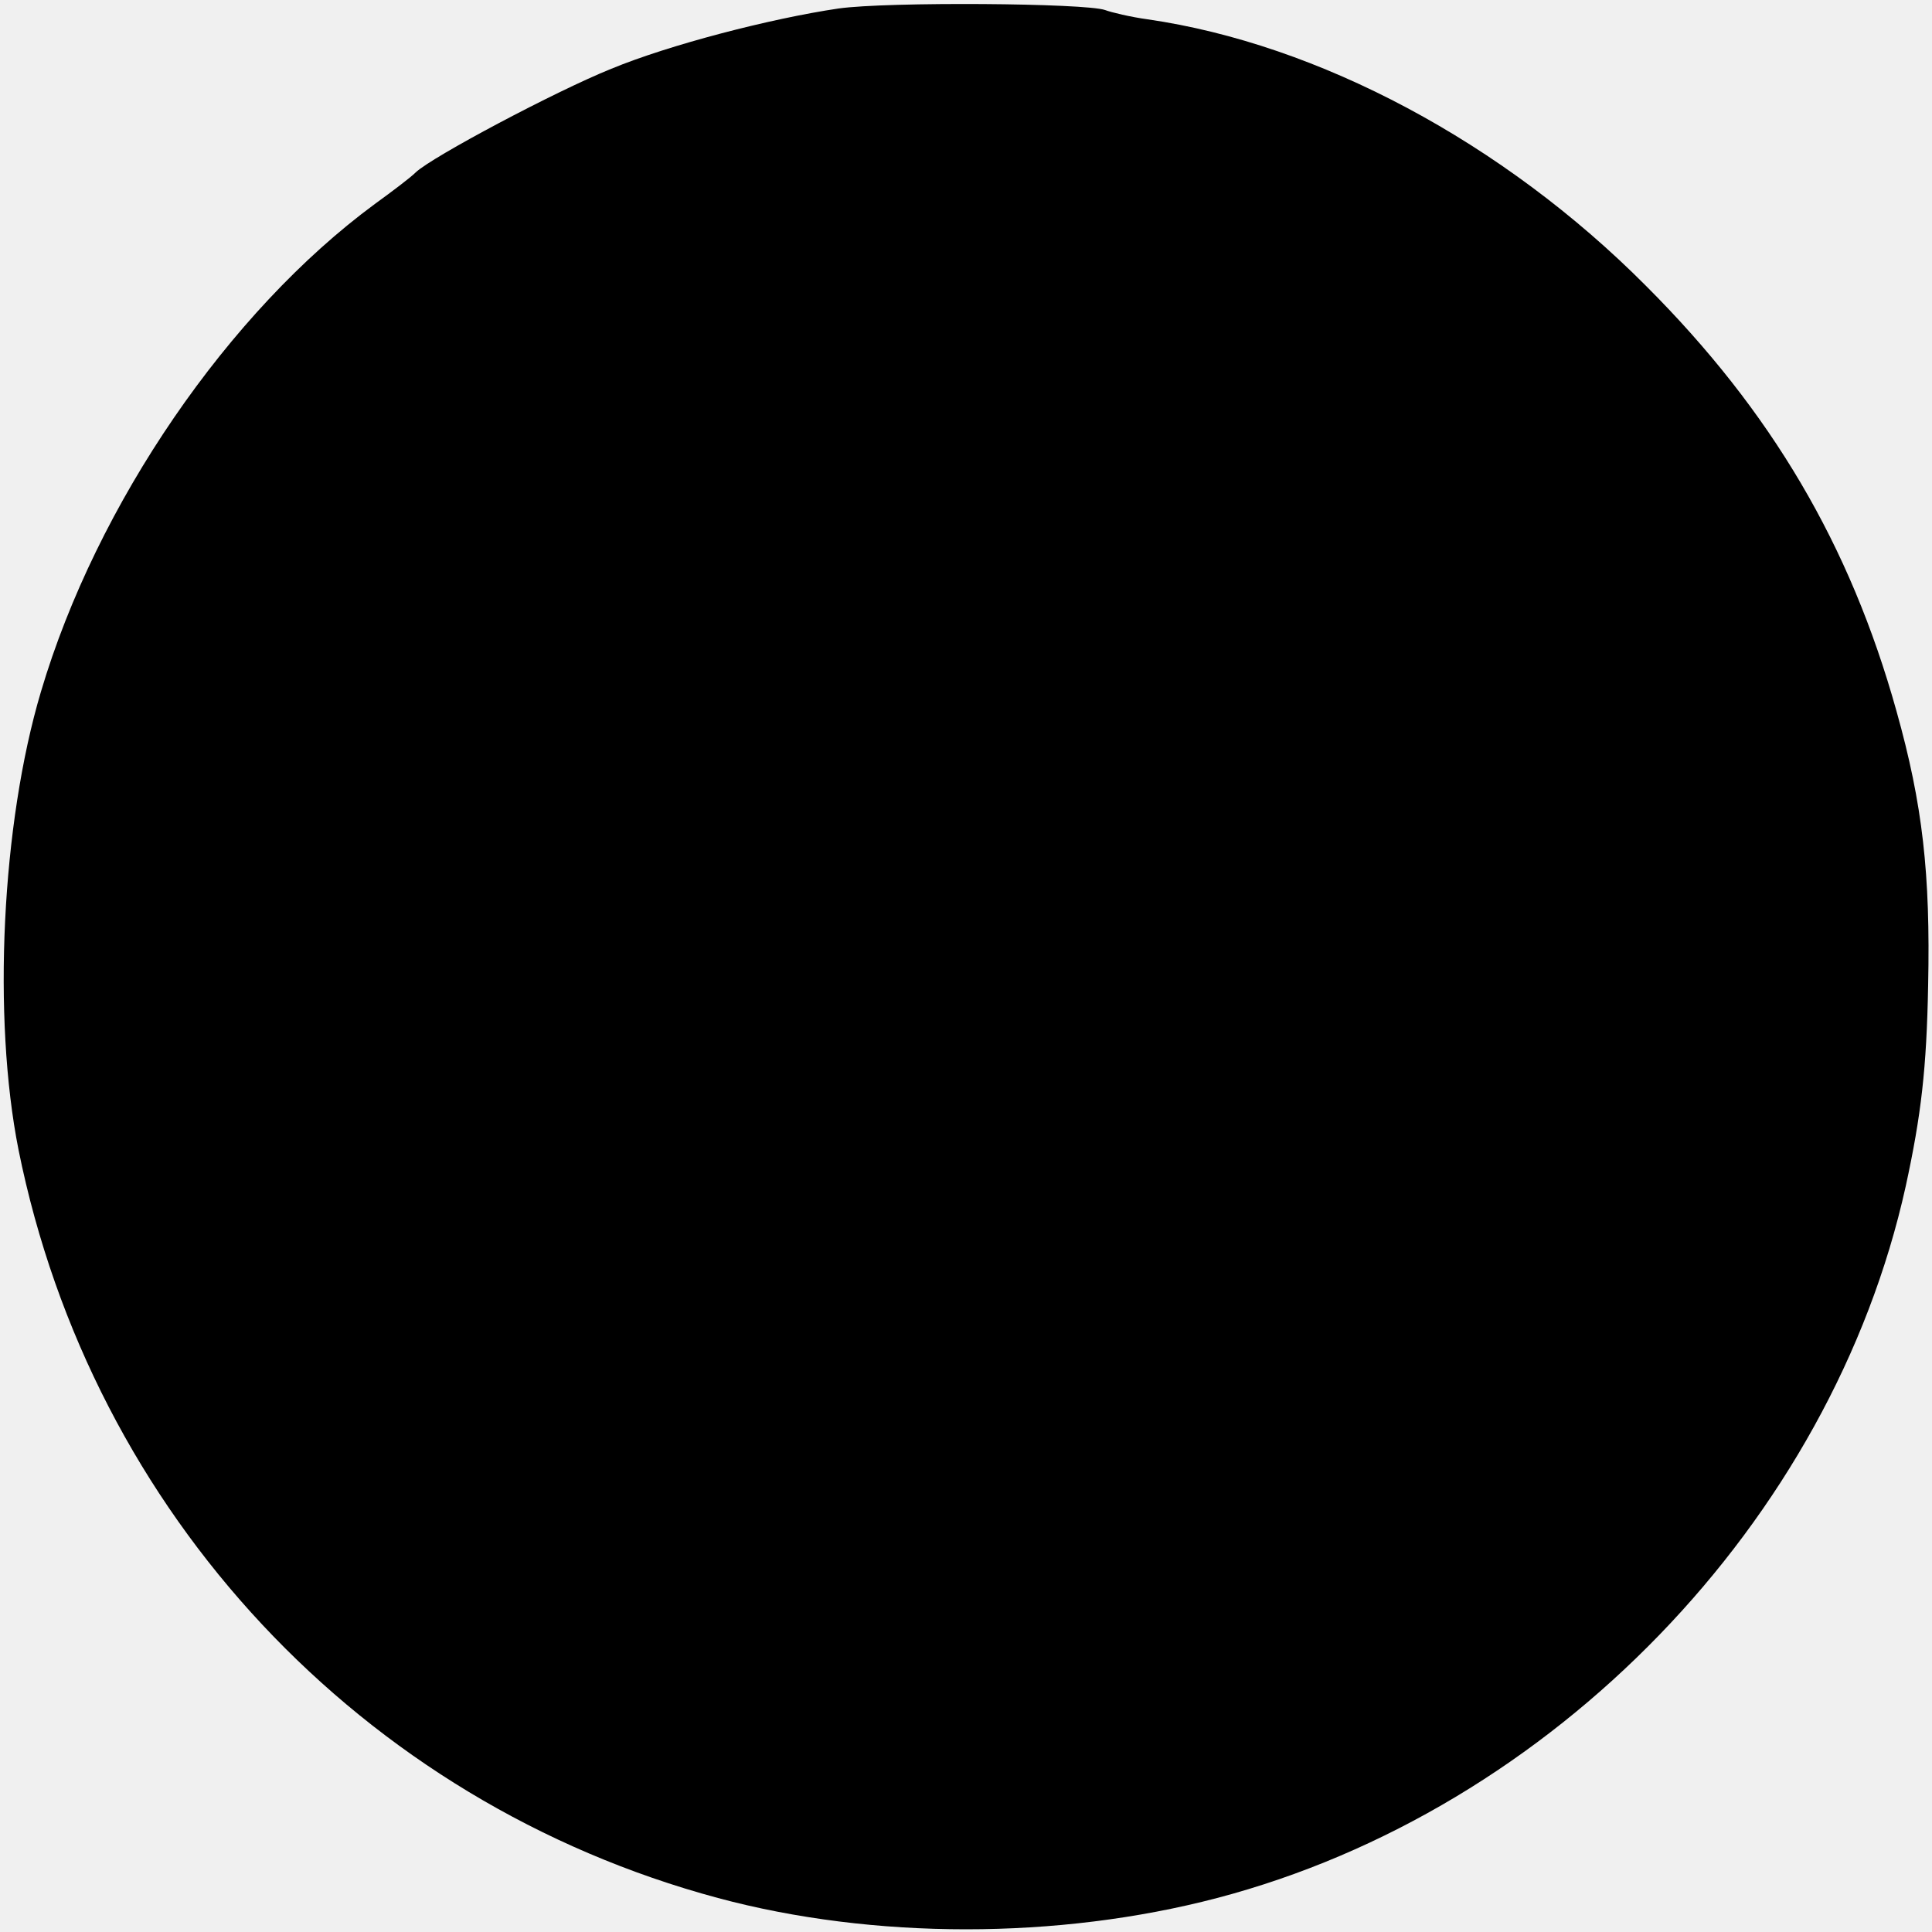
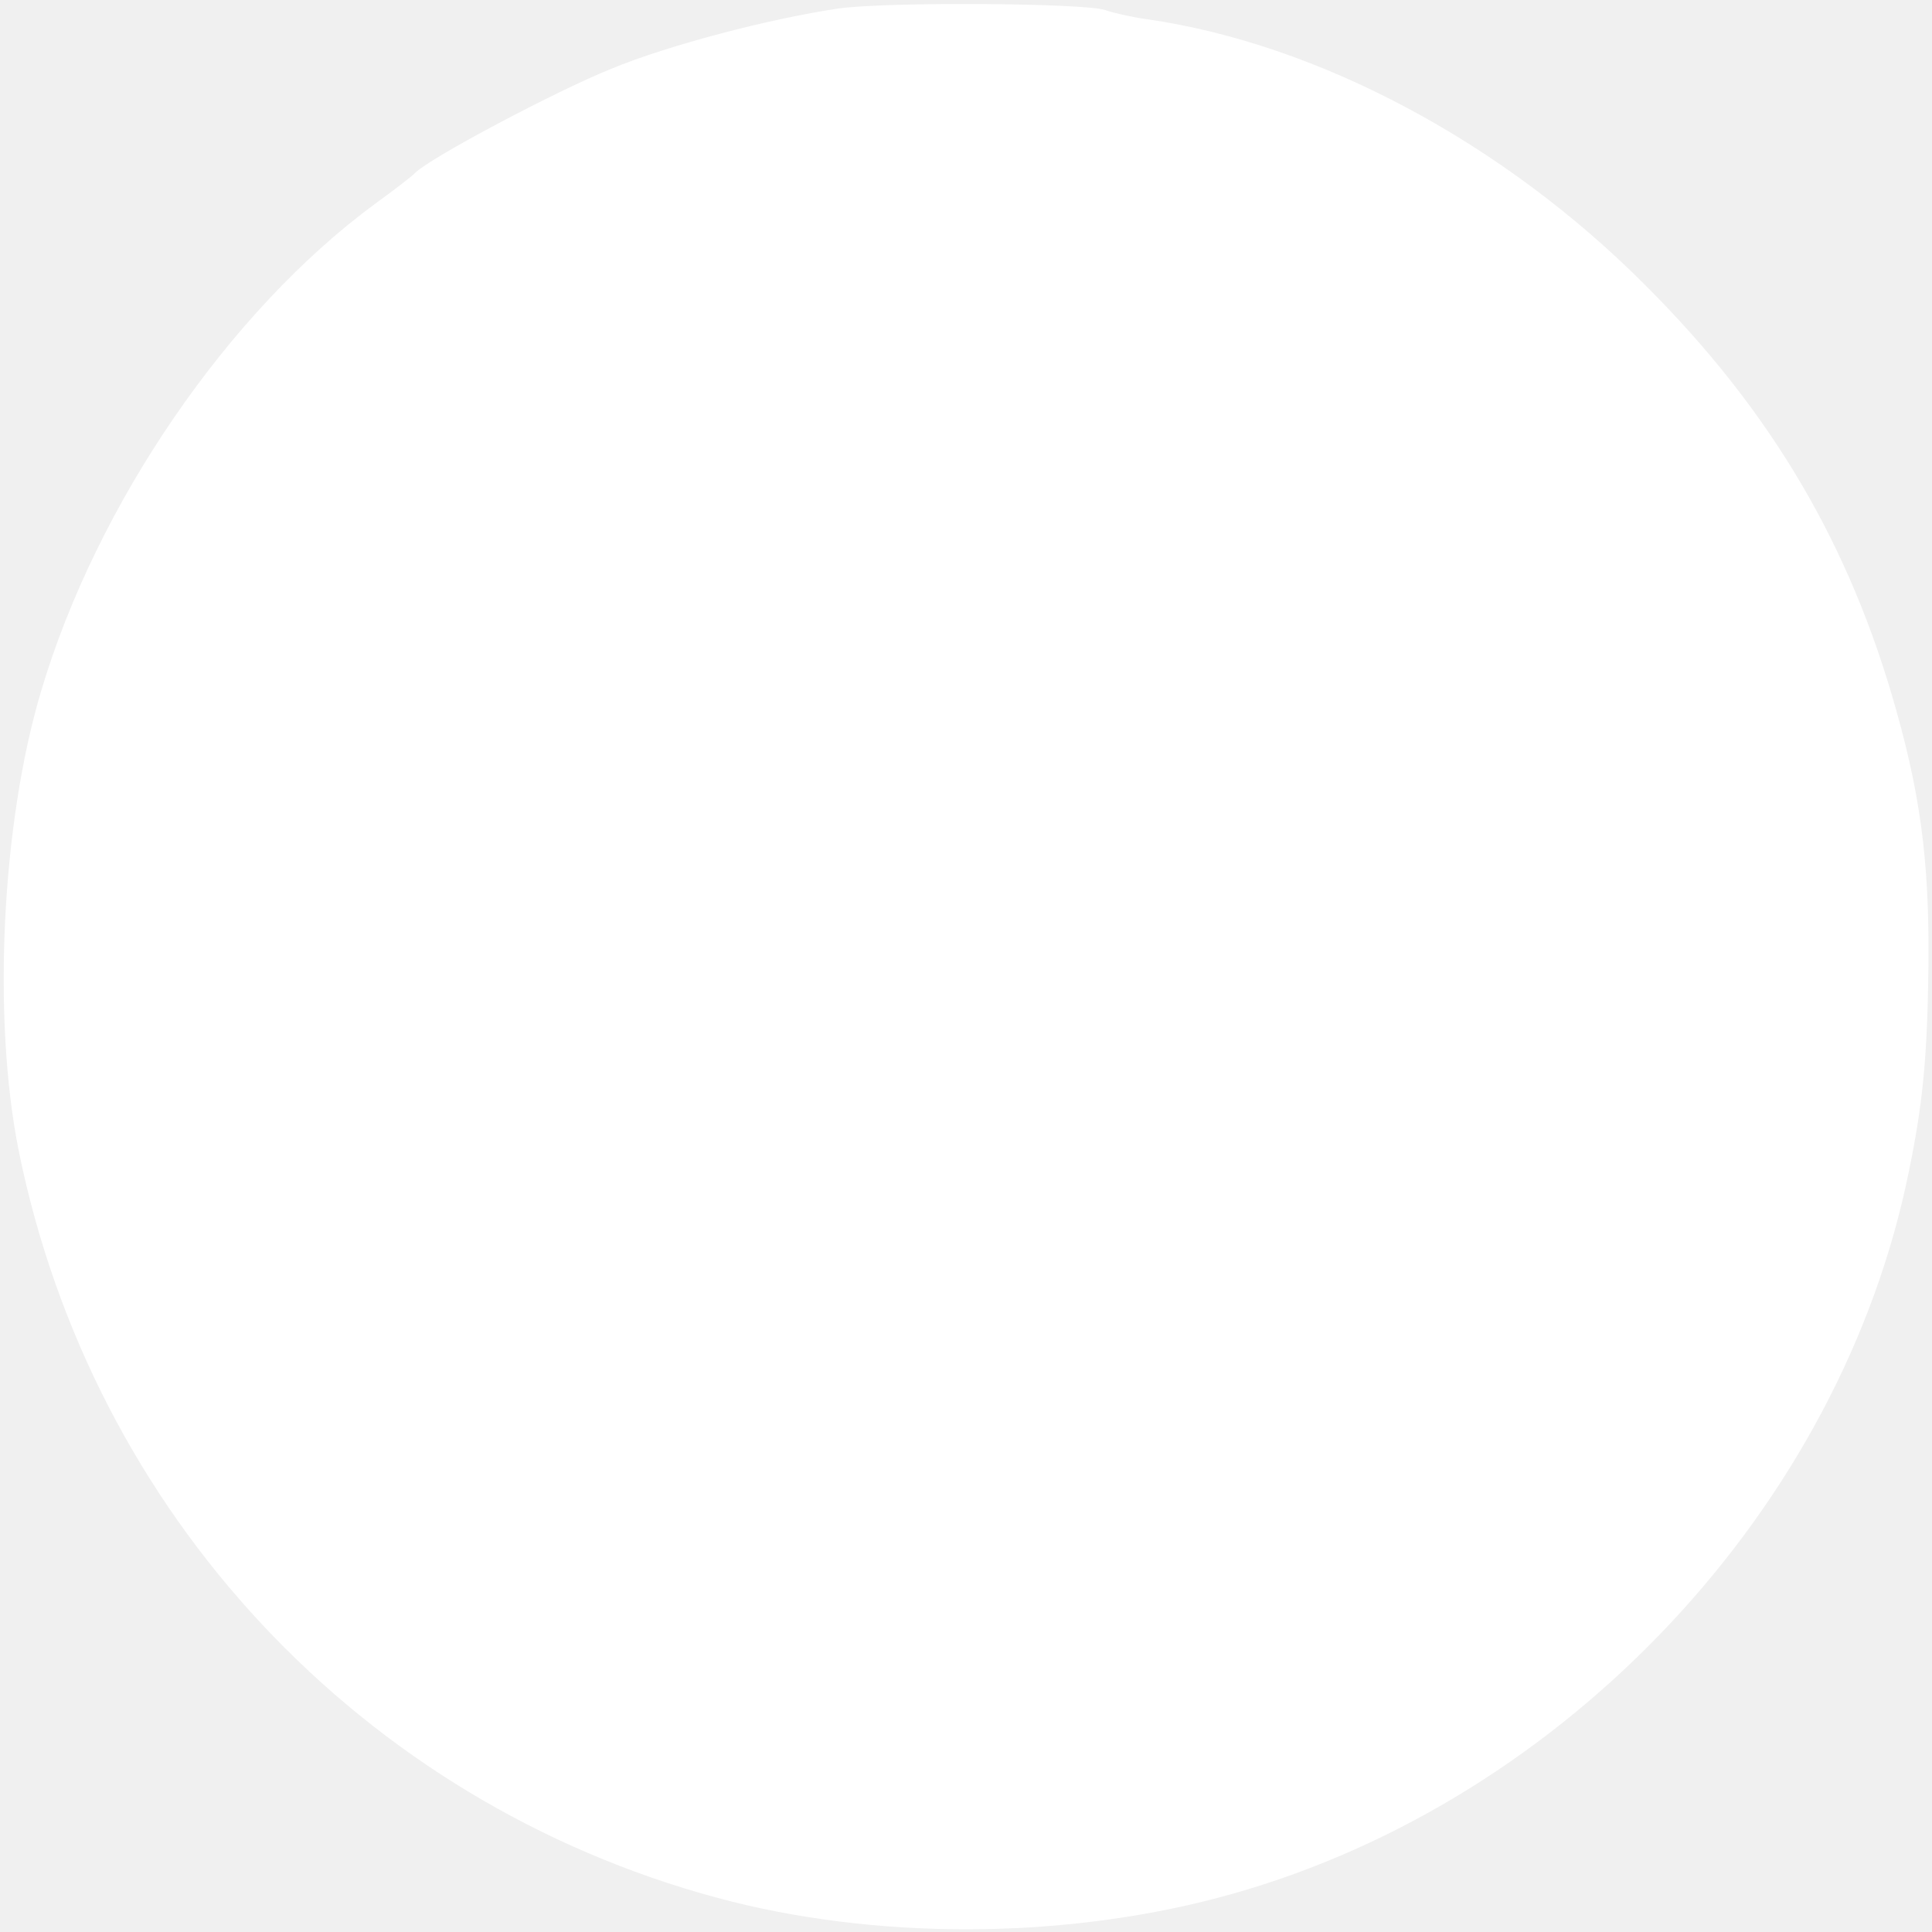
<svg xmlns="http://www.w3.org/2000/svg" version="1.0" width="250pt" height="250pt" viewBox="0 0 250 250" preserveAspectRatio="xMidYMid meet">
-   <g transform="translate(0,250) scale(0.1,-0.1)" fill="#000000" stroke="none">
+   <g transform="translate(0,250) scale(0.1,-0.1)" fill="#ffffff" stroke="none">
    <path d="M1085 2489 c-88 -13 -219 -47 -294 -78 -72 -29 -232 -114 -253 -134 -7 -7 -31 -25 -53 -41 -189 -139 -360 -388 -432 -631 -51 -171 -63 -422 -29 -593 95 -471 444 -844 905 -968 201 -54 440 -54 646 0 434 114 795 487 891 921 20 92 27 152 29 260 3 144 -7 234 -41 355 -60 215 -162 388 -324 550 -185 186 -424 313 -645 345 -22 3 -47 9 -55 12 -25 9 -281 11 -345 2z" />
  </g>
</svg>
